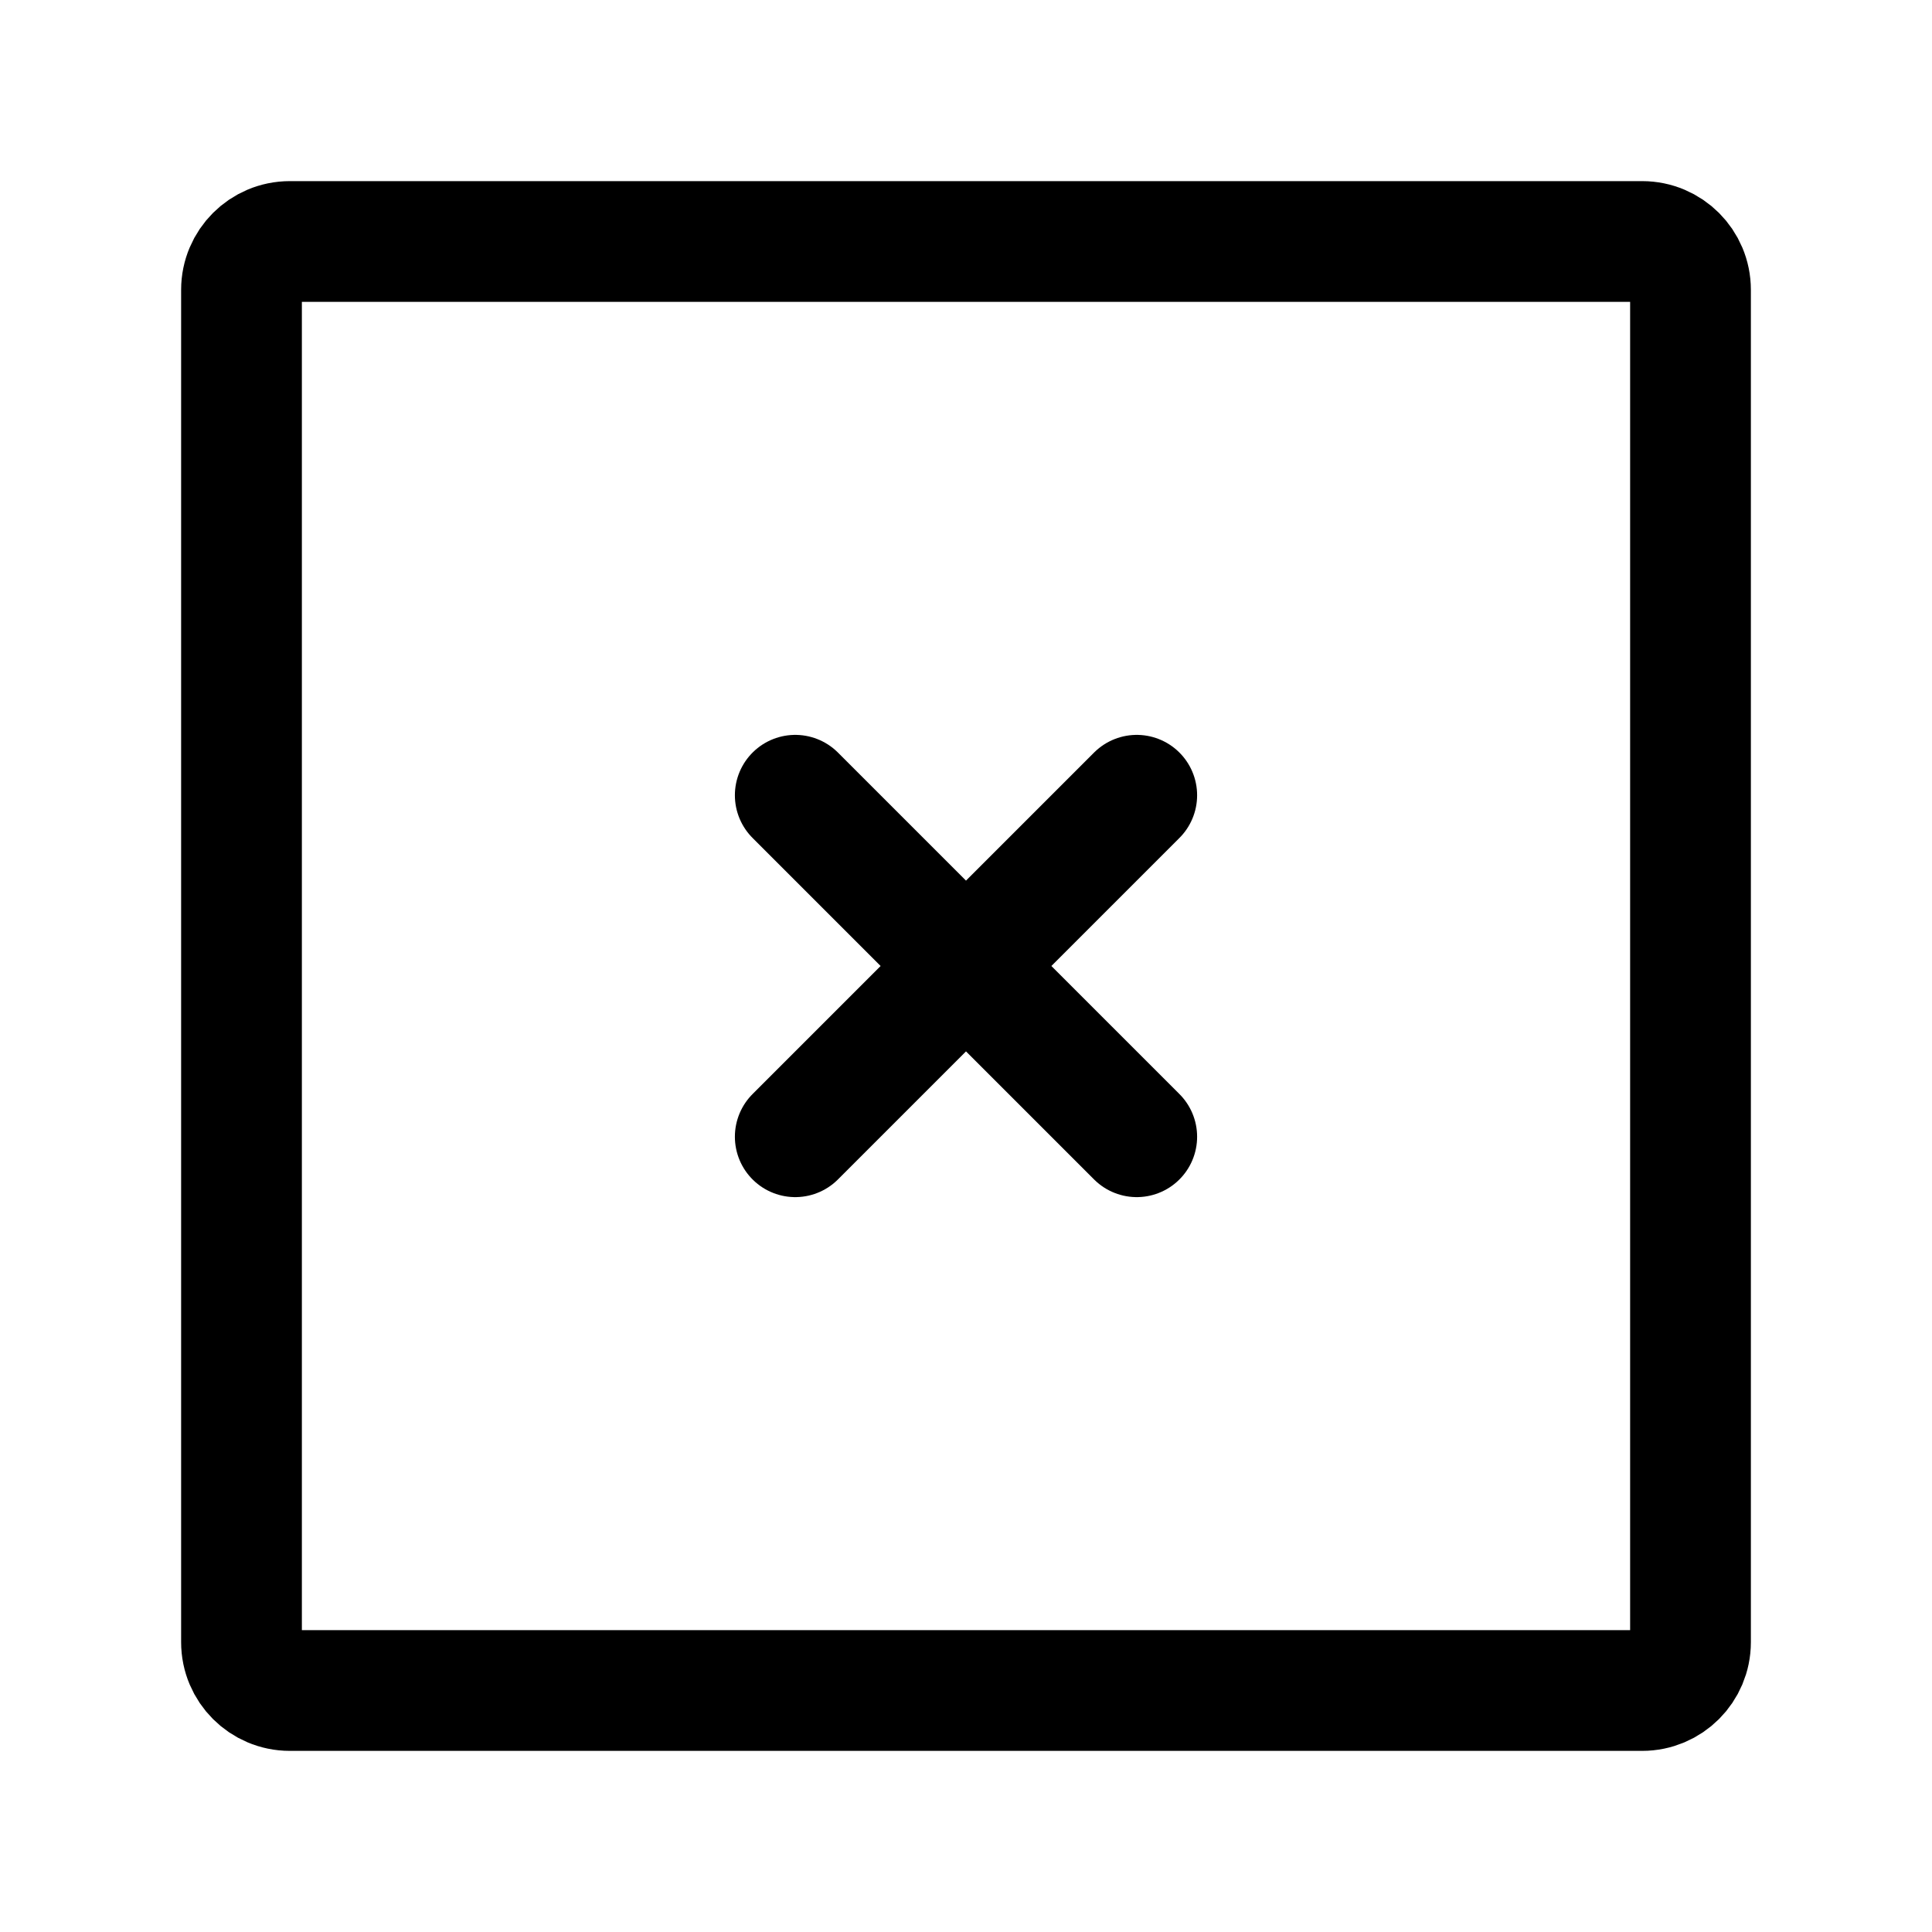
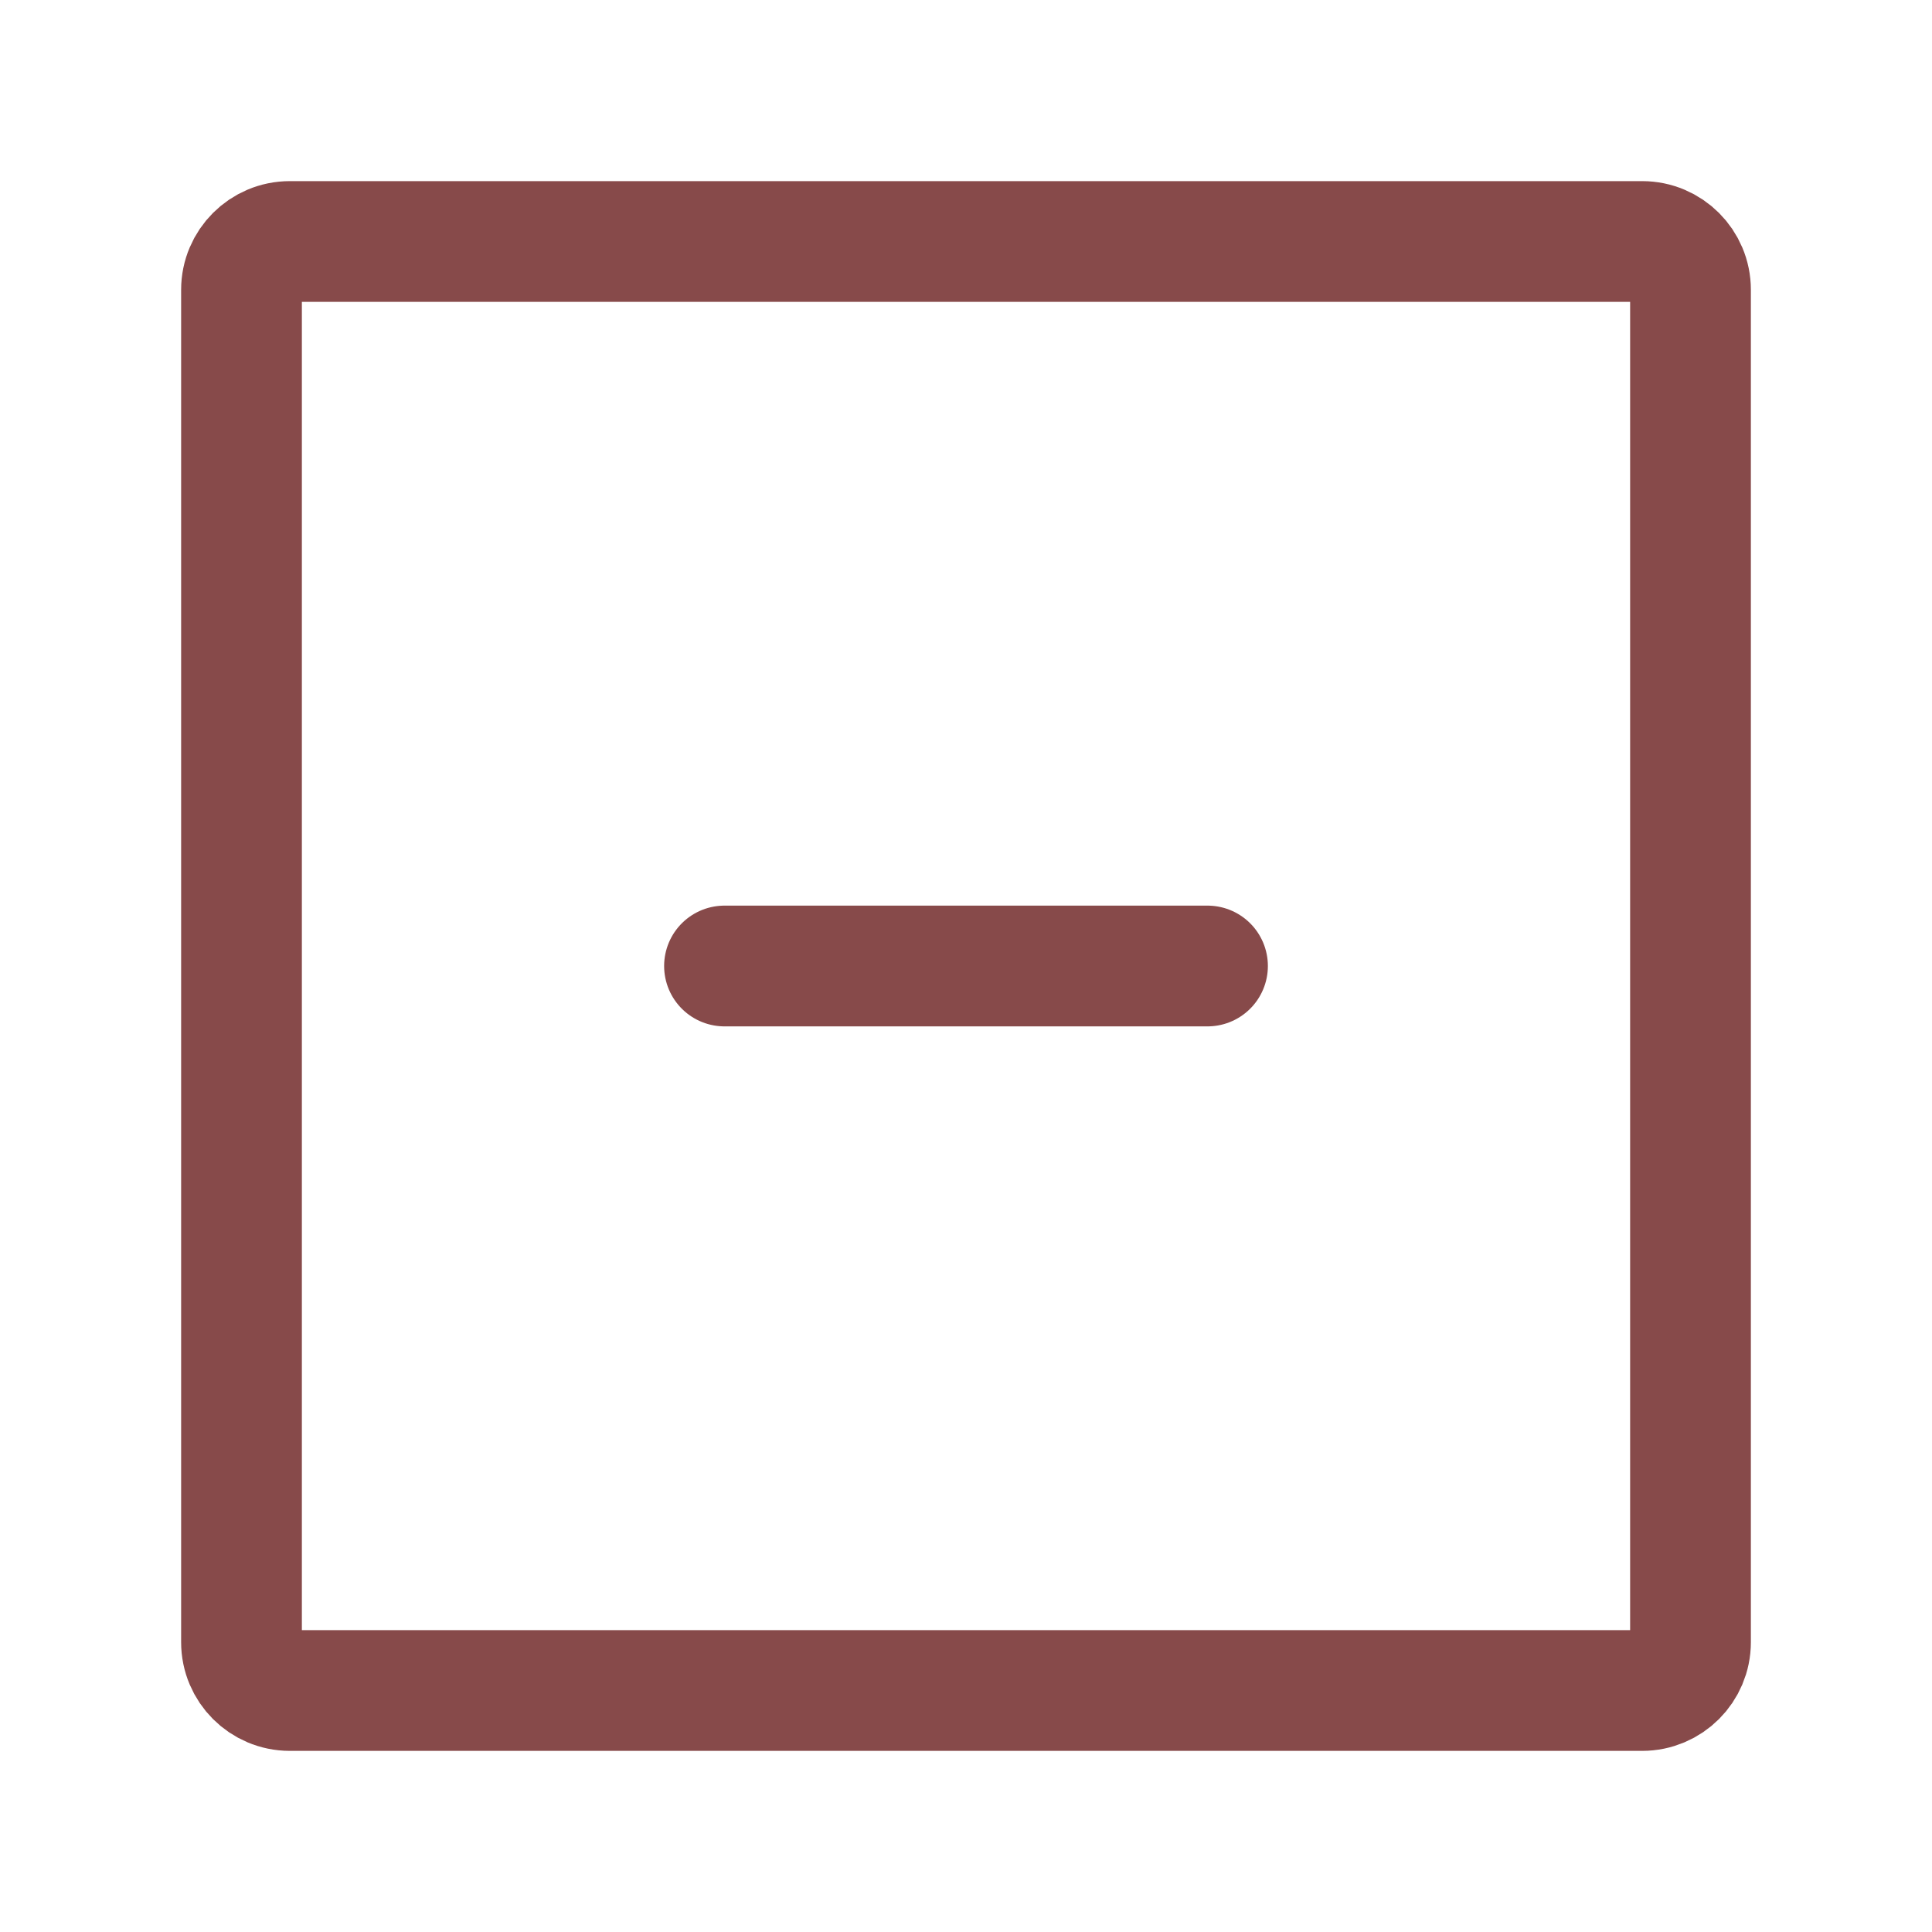
- <svg xmlns="http://www.w3.org/2000/svg" width="16px" height="16px" stroke-width="1.5" viewBox="0 0 24 24" fill="none" color="#000000">
-   <path d="M9.879 14.121L12 12M14.121 9.879L12 12M12 12L9.879 9.879M12 12L14.121 14.121" stroke="#000000" stroke-width="1.5" stroke-linecap="round" stroke-linejoin="round" />
-   <path d="M21 3.6V20.4C21 20.731 20.731 21 20.4 21H3.6C3.269 21 3 20.731 3 20.4V3.6C3 3.269 3.269 3 3.6 3H20.4C20.731 3 21 3.269 21 3.6Z" stroke="#000000" stroke-width="1.5" stroke-linecap="round" stroke-linejoin="round" />
+ <svg xmlns="http://www.w3.org/2000/svg" width="24px" height="24px" stroke-width="1.5" viewBox="0 0 24 24" fill="none" color="#874a4a">
+   <path d="M9 12H12H15" stroke="#874a4a" stroke-width="1.5" stroke-linecap="round" stroke-linejoin="round" />
+   <path d="M21 3.6V20.4C21 20.731 20.731 21 20.4 21H3.6C3.269 21 3 20.731 3 20.4V3.6C3 3.269 3.269 3 3.6 3H20.4C20.731 3 21 3.269 21 3.6Z" stroke="#874a4a" stroke-width="1.5" stroke-linecap="round" stroke-linejoin="round" />
</svg>
